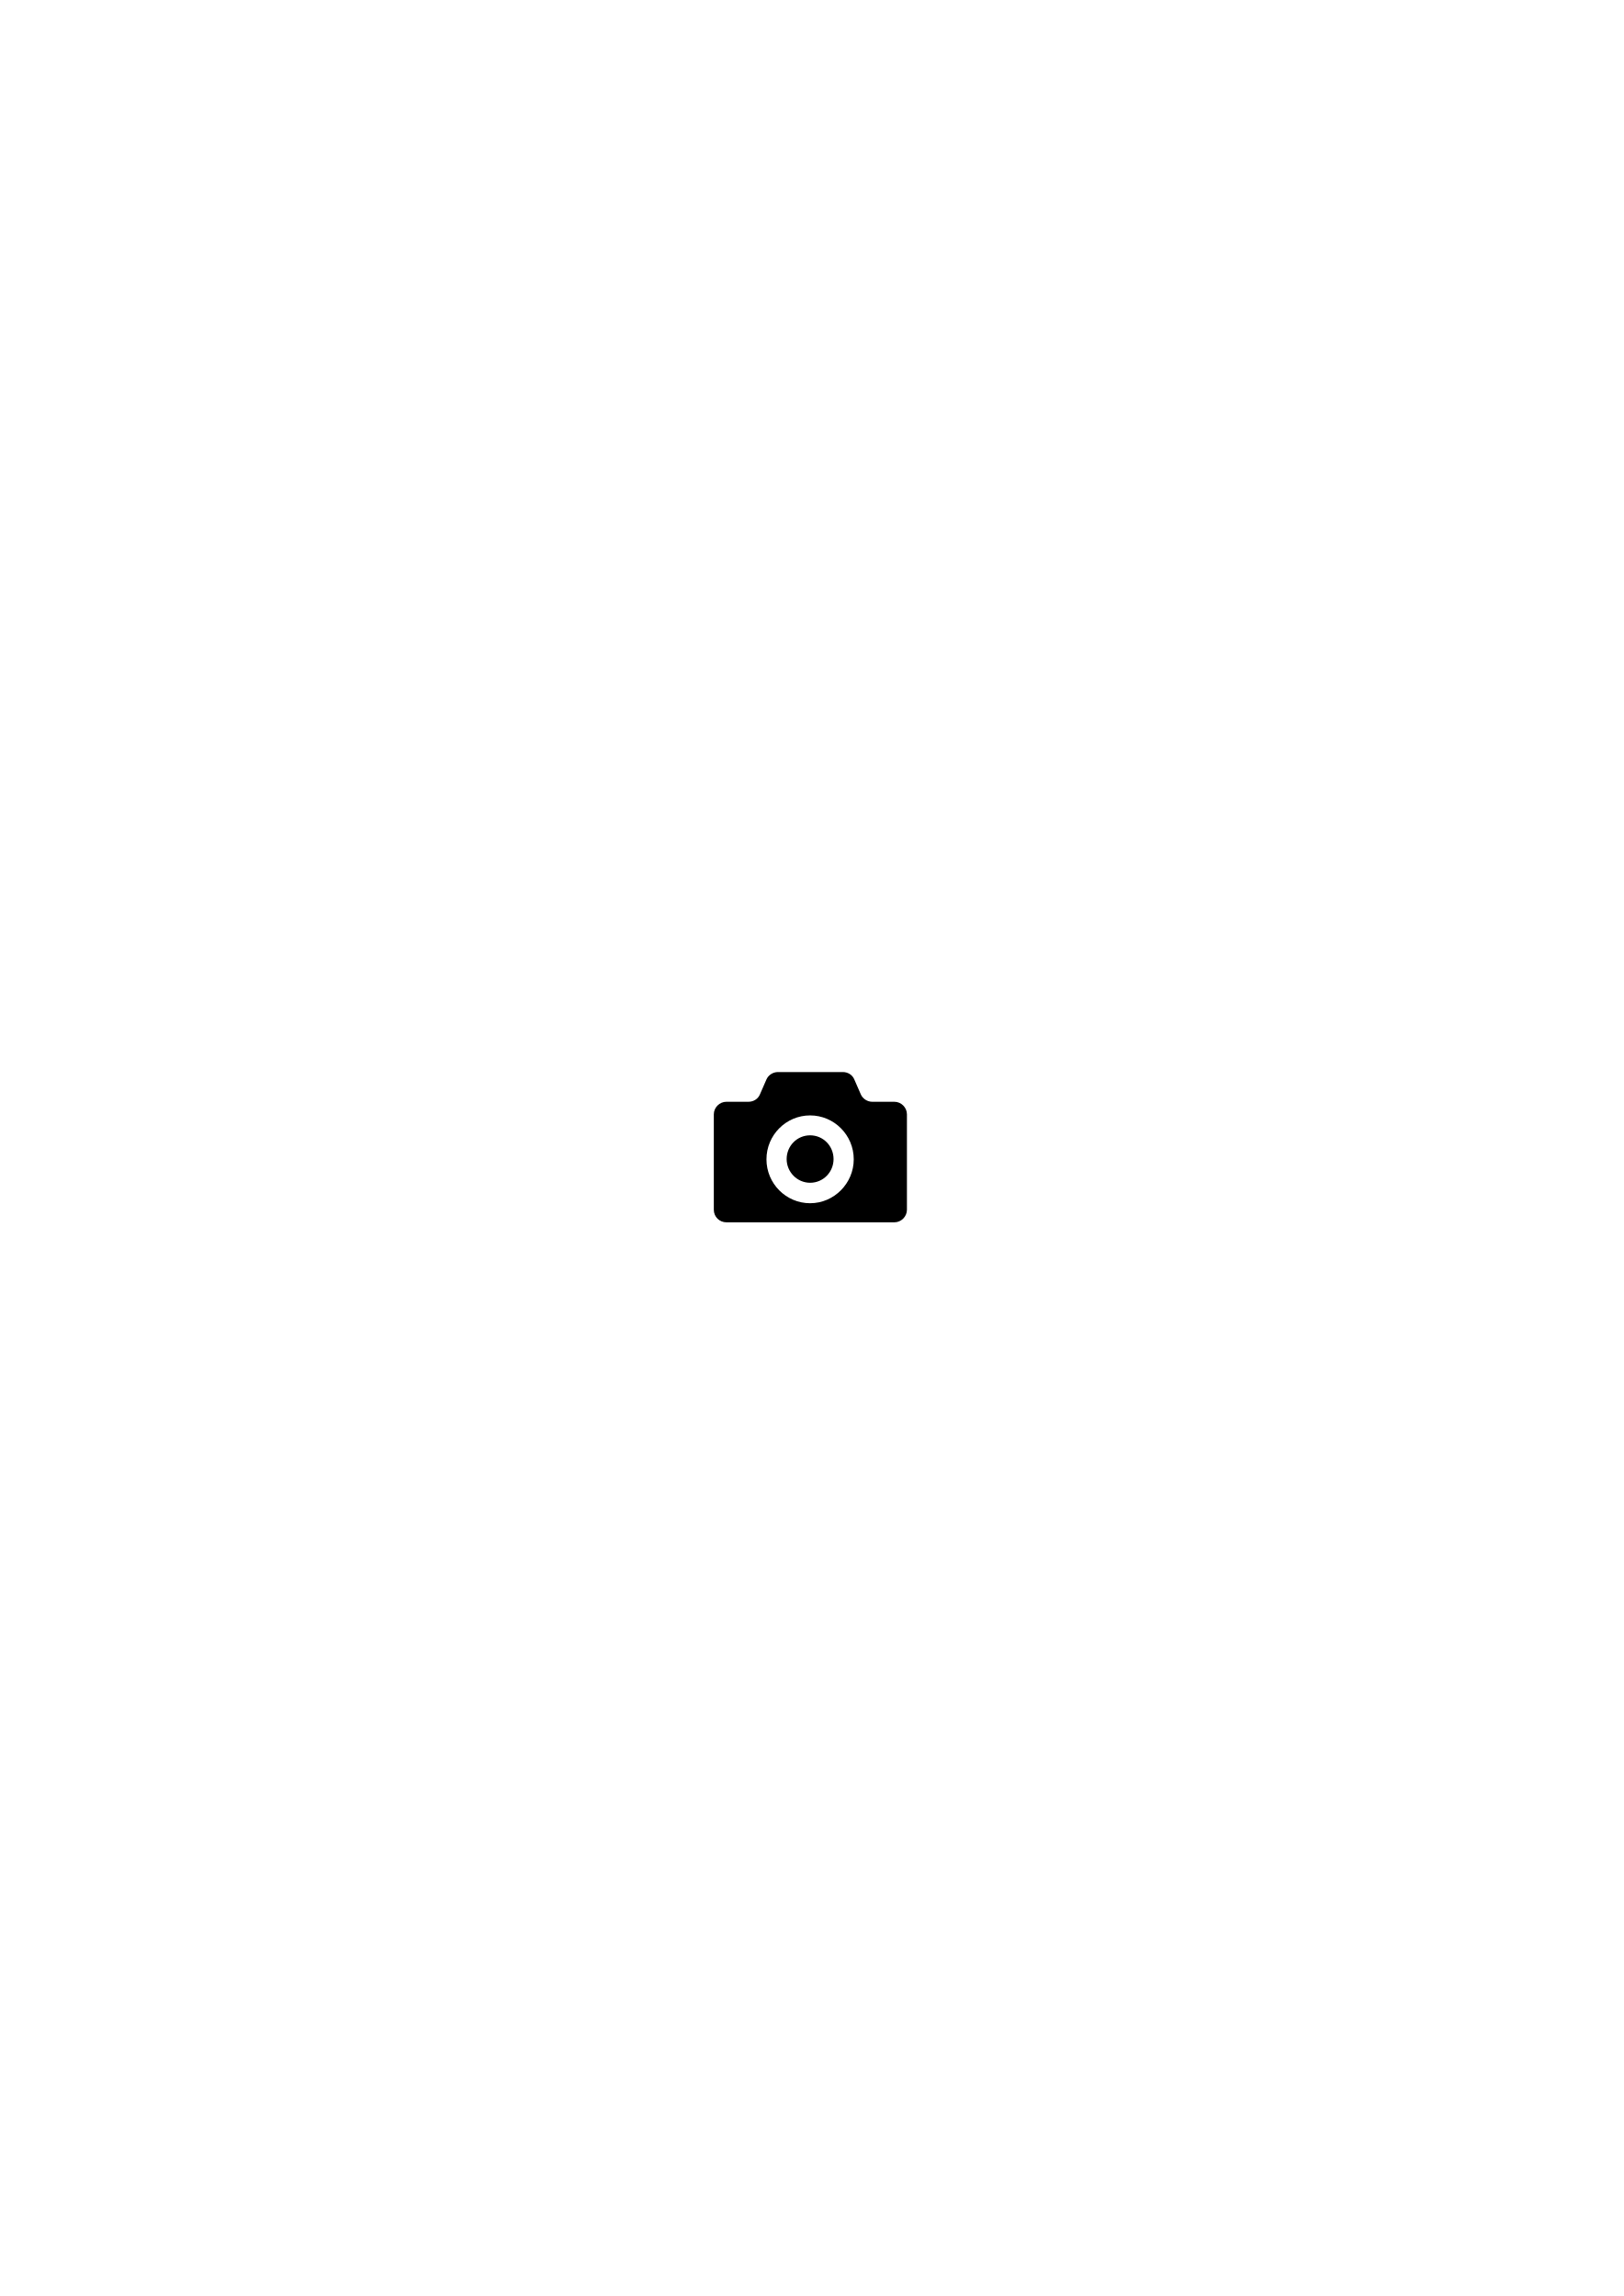
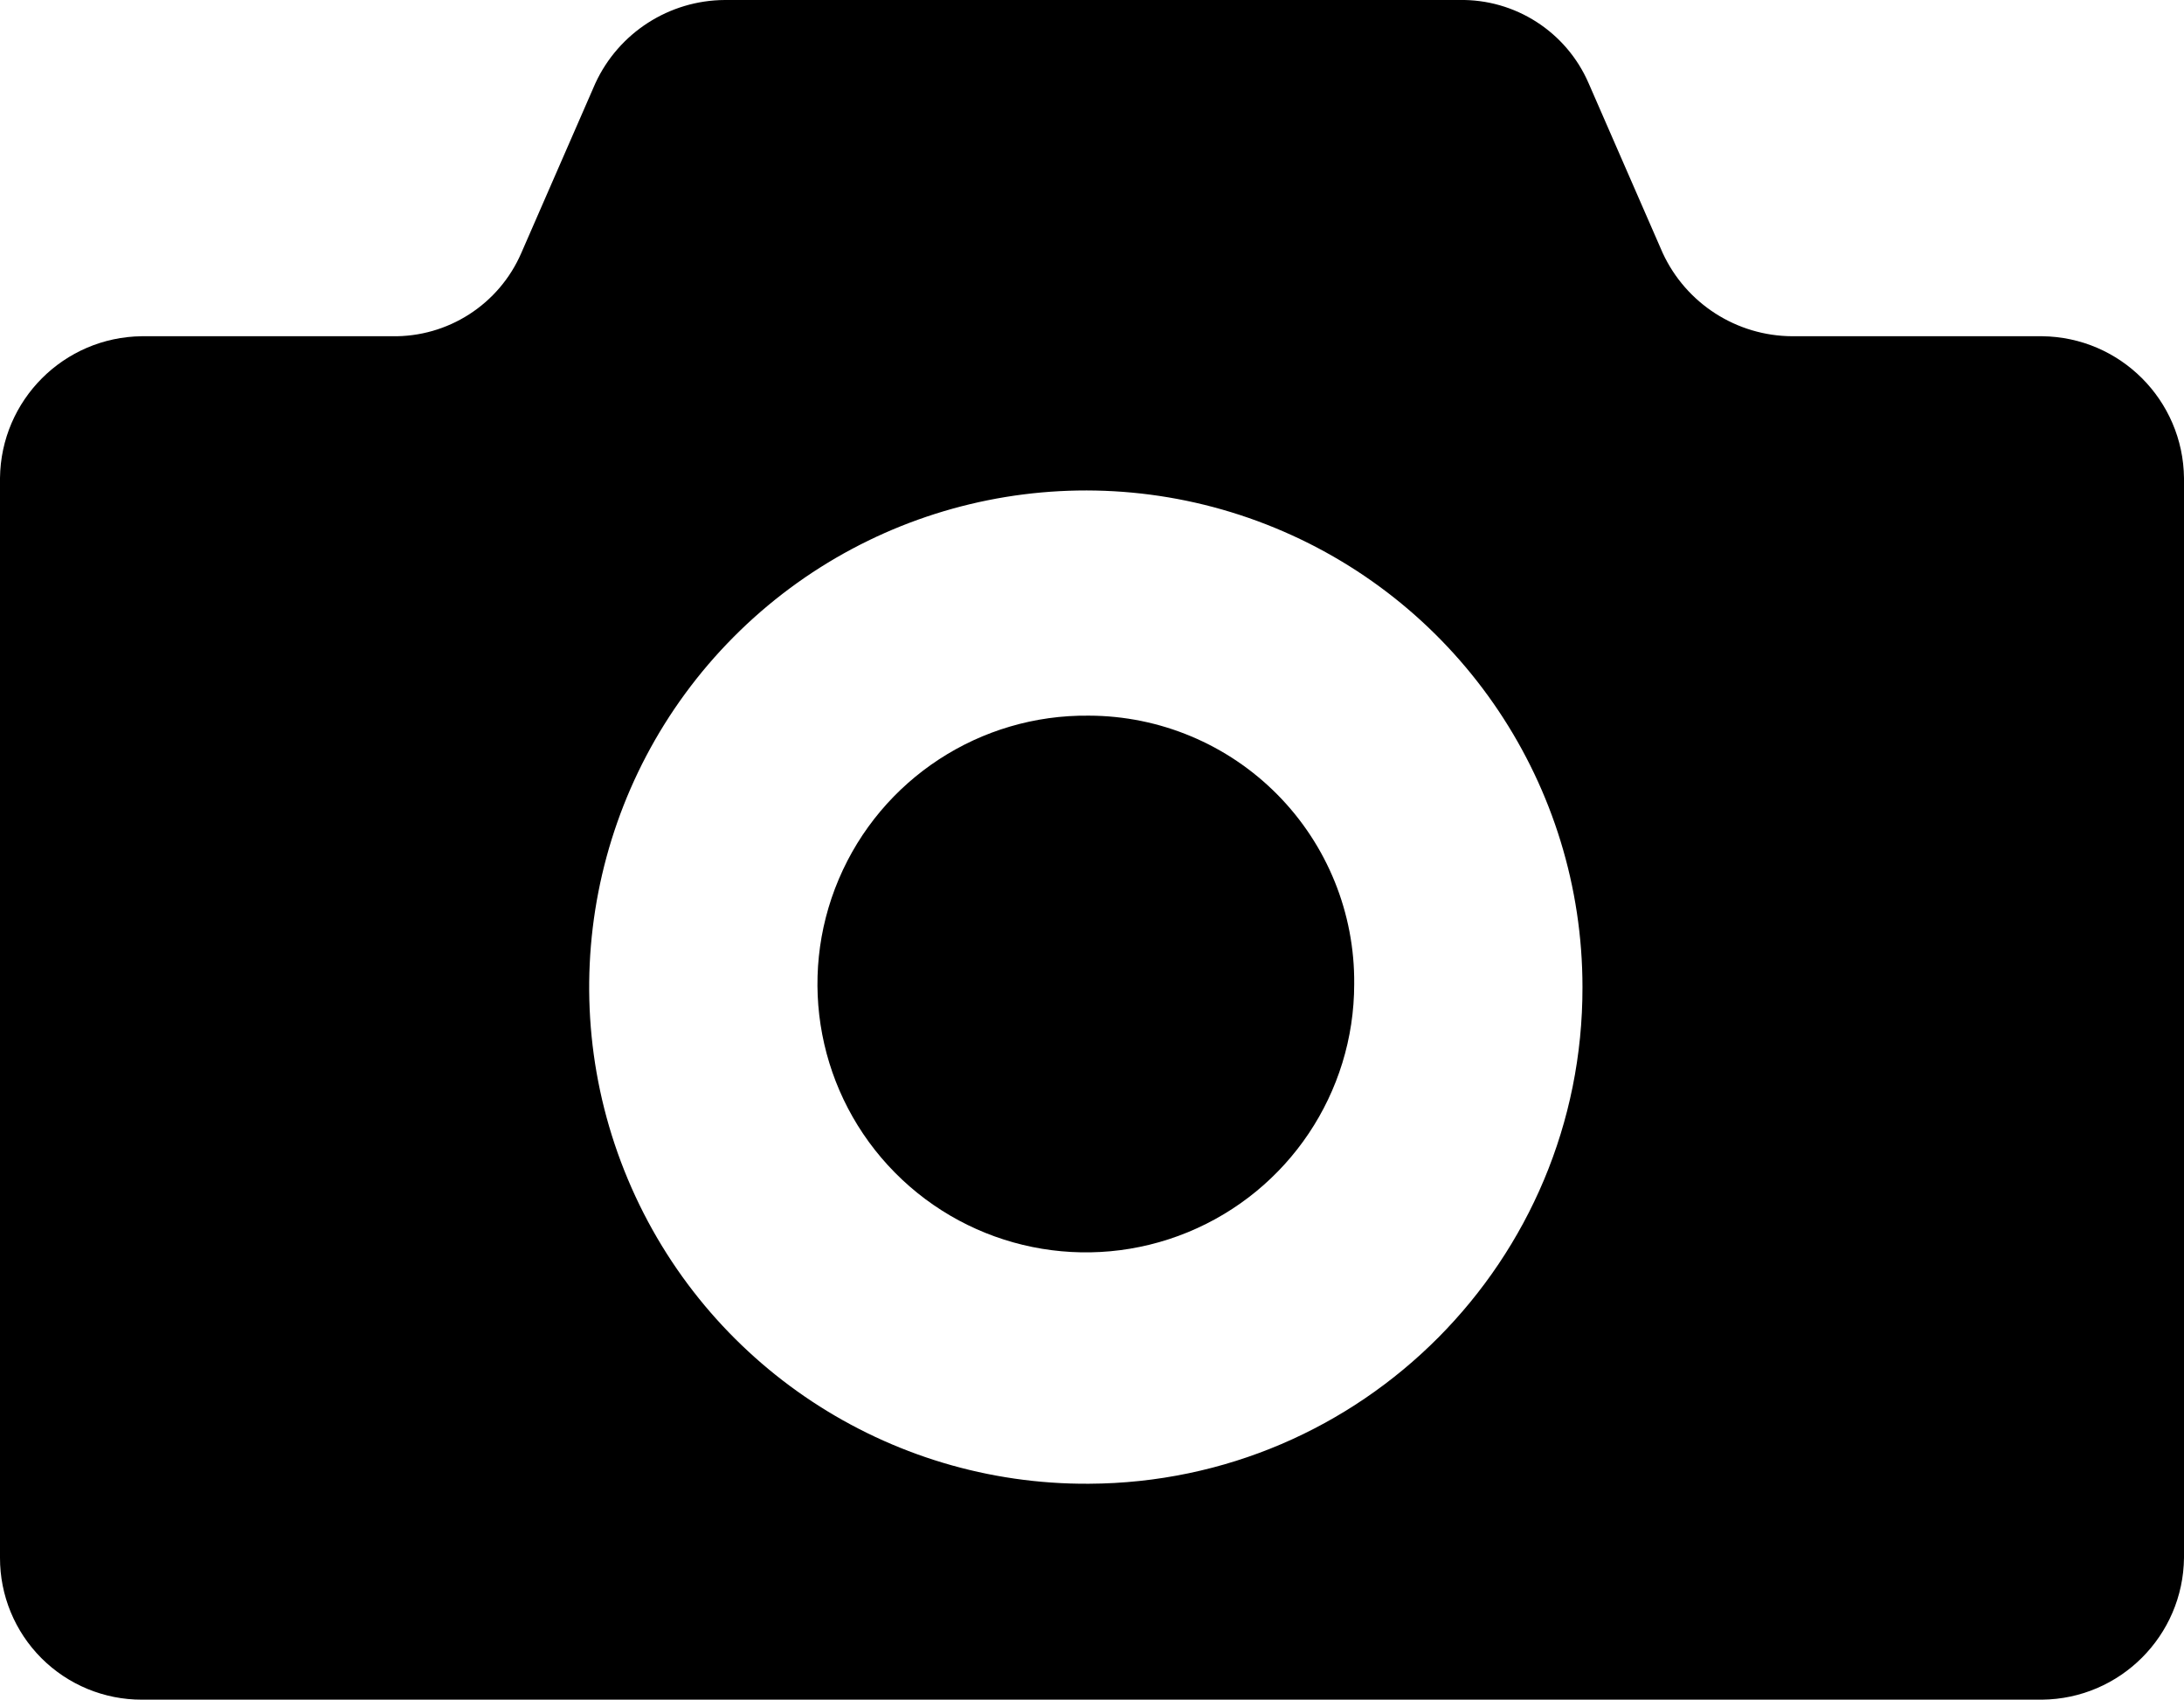
- <svg xmlns="http://www.w3.org/2000/svg" version="1.1" id="レイヤー_1" x="0px" y="0px" viewBox="0 0 595.3 841.9" style="enable-background:new 0 0 595.3 841.9;" xml:space="preserve">
-   <g>
-     <path d="M297,416.3c-4.8,0-8.6,3.9-8.6,8.7c0,4.8,3.9,8.7,8.6,8.7c4.8,0,8.6-3.9,8.6-8.7C305.6,420.2,301.8,416.3,297,416.3z" />
-     <path d="M327.9,404h-8.1c-1.8,0-3.5-1.1-4.2-2.7l-2.4-5.5c-0.7-1.7-2.4-2.7-4.2-2.7h-23.8c-1.8,0-3.5,1.1-4.2,2.7l-2.4,5.5   c-0.7,1.7-2.4,2.7-4.2,2.7h-8.1c-2.5,0-4.6,2.1-4.6,4.6v35c0,2.6,2.1,4.6,4.6,4.6H300h27.9c2.5,0,4.6-2.1,4.6-4.6v-35   C332.5,406.1,330.4,404,327.9,404z M297,441.2c-8.8,0-16-7.2-16-16.1c0-8.9,7.2-16.1,16-16.1c8.8,0,16,7.2,16,16.1   C313,433.9,305.8,441.2,297,441.2z" />
+ <svg xmlns="http://www.w3.org/2000/svg" viewBox="0 0 70.8 55.1">
+   <g id="レイヤー_2" data-name="レイヤー 2">
+     <g id="レイヤー_1-2" data-name="レイヤー 1">
+       <path d="M35.3,23.2a8.7,8.7,0,1,0,8.6,8.7A8.62,8.62,0,0,0,35.3,23.2Z" />
+       <path d="M66.2,10.9H58.1a4.65,4.65,0,0,1-4.2-2.7L51.5,2.7A4.48,4.48,0,0,0,47.3,0H23.5a4.65,4.65,0,0,0-4.2,2.7L16.9,8.2a4.48,4.48,0,0,1-4.2,2.7H4.6A4.65,4.65,0,0,0,0,15.5v35a4.59,4.59,0,0,0,4.6,4.6H66.2a4.65,4.65,0,0,0,4.6-4.6v-35A4.65,4.65,0,0,0,66.2,10.9ZM35.3,48.1A16.1,16.1,0,1,1,51.3,32,16.07,16.07,0,0,1,35.3,48.1Z" />
+     </g>
  </g>
</svg>
